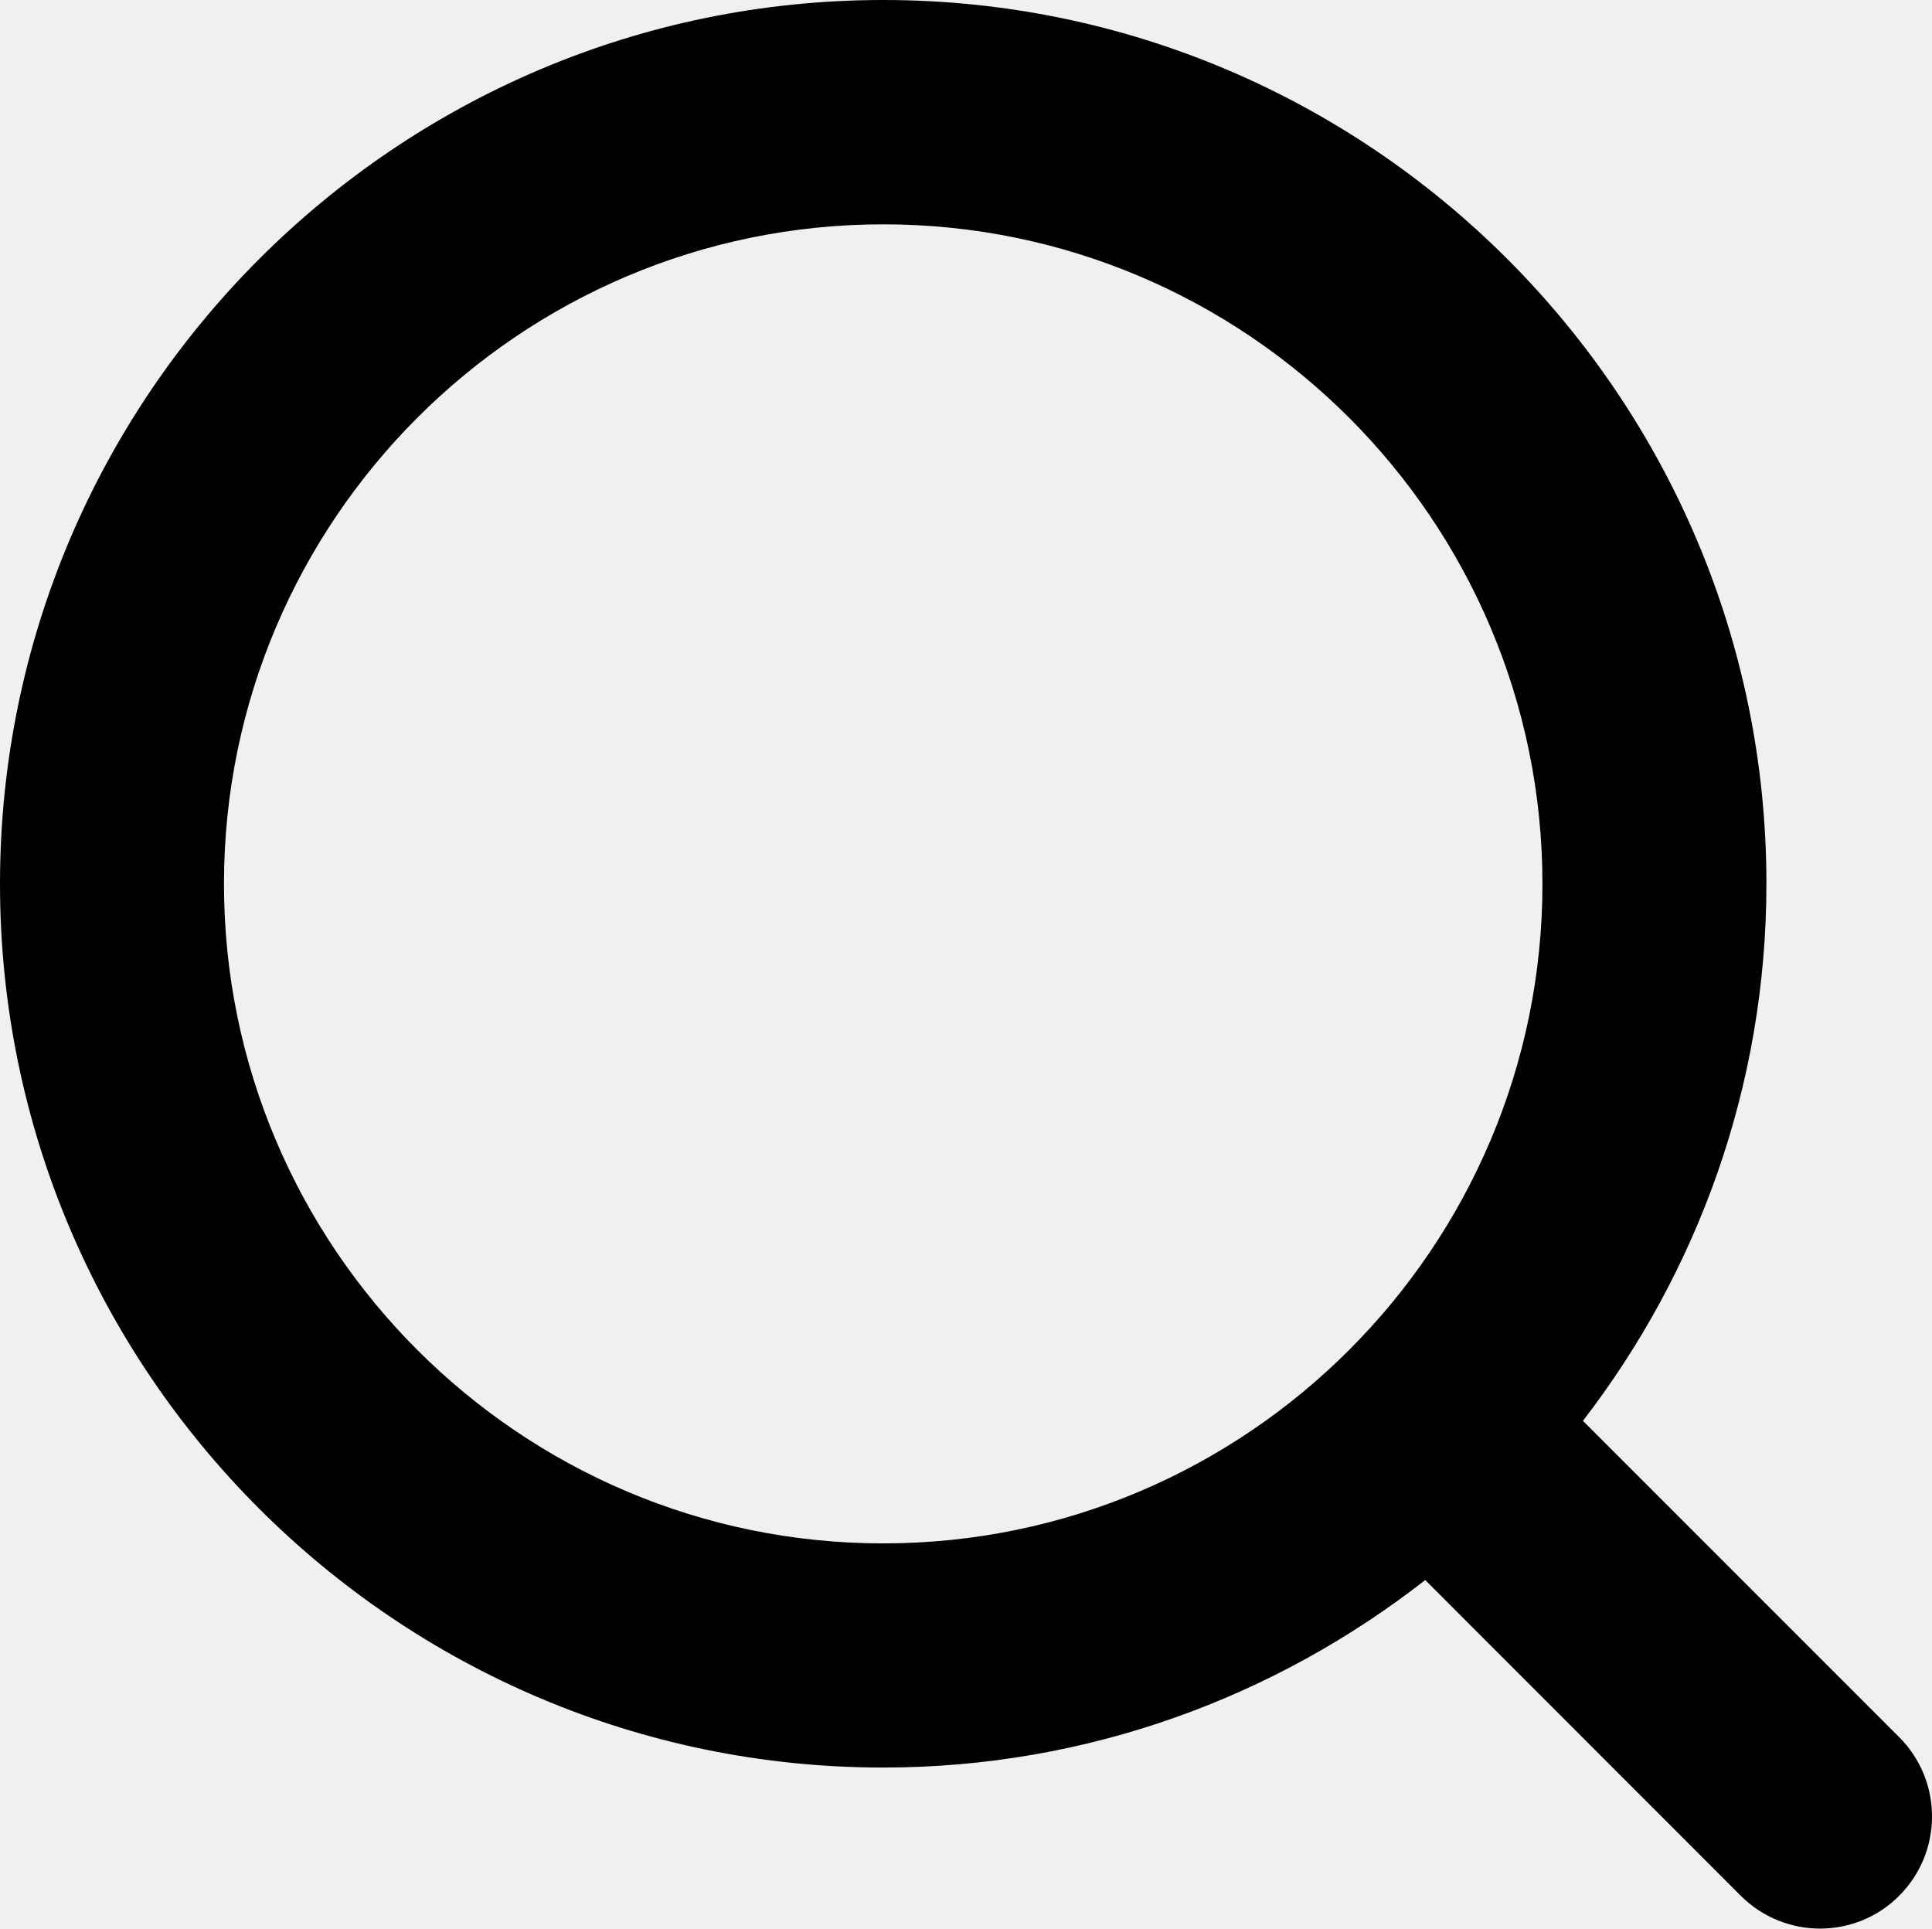
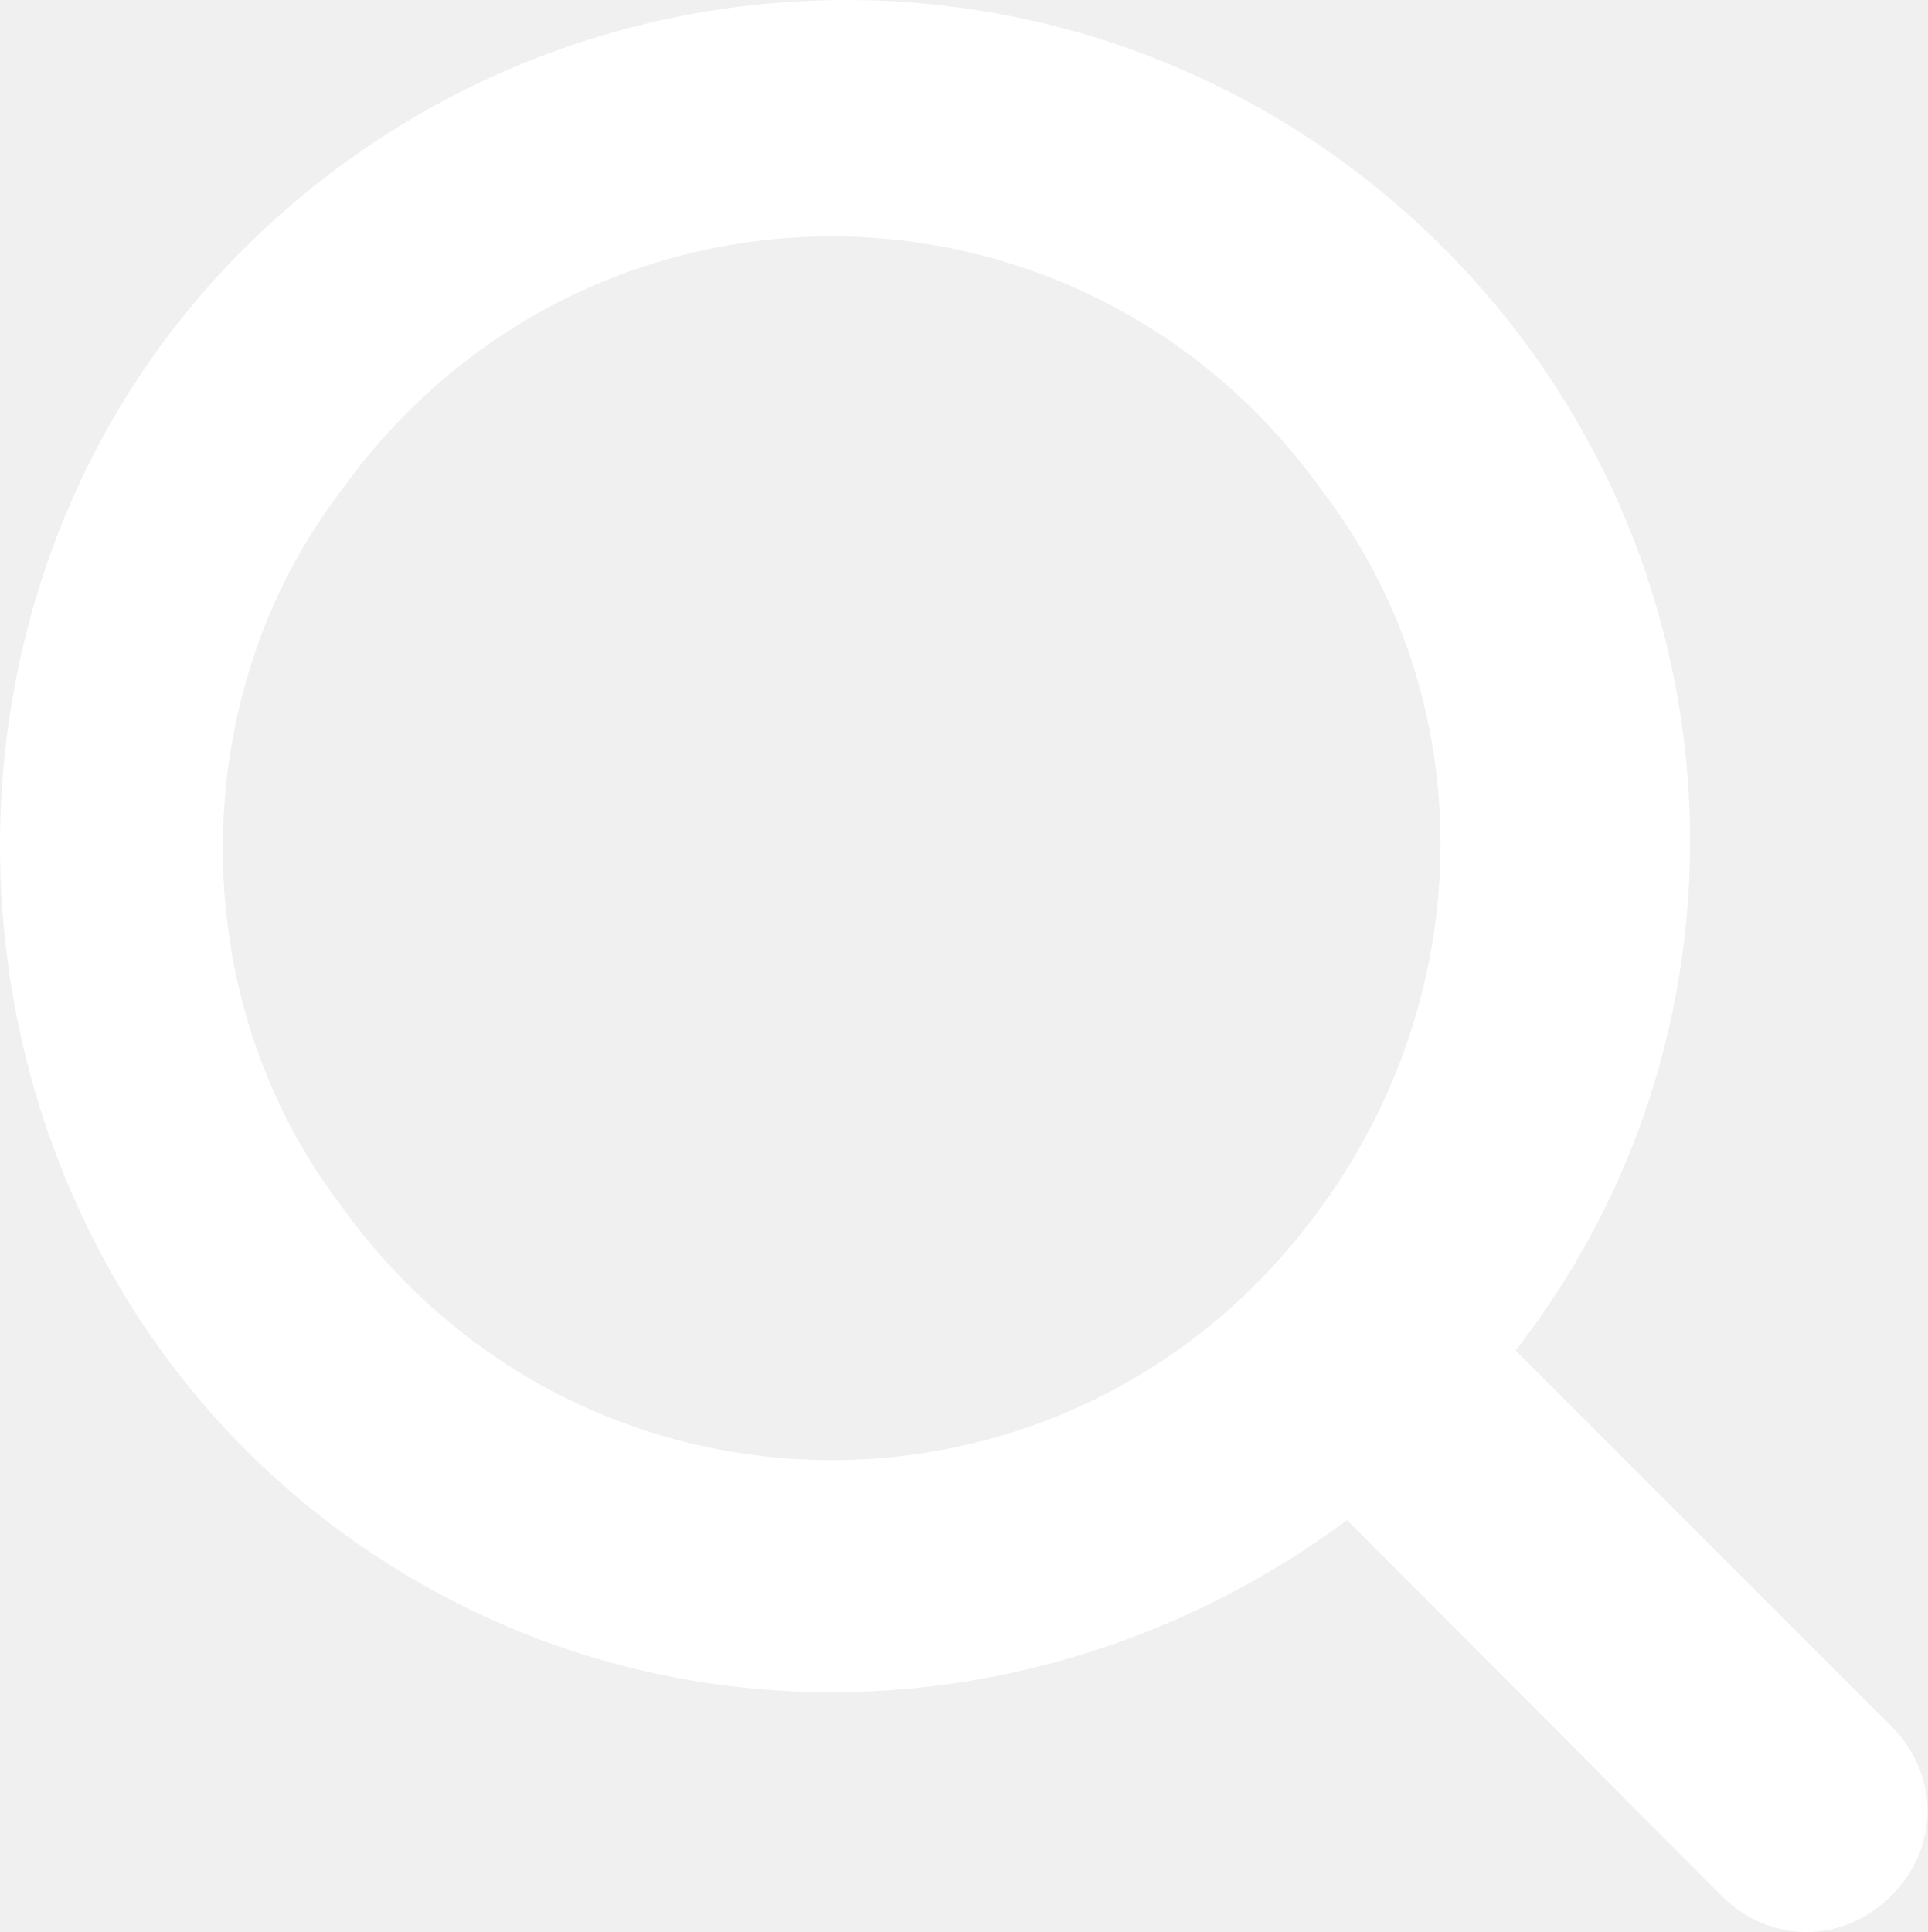
- <svg xmlns="http://www.w3.org/2000/svg" width="22.04" height="22" viewBox="0 0 22.04 22" fill="none">
-   <path id="path" d="M21.666 19.817L18.058 16.208C19.367 14.508 20.151 12.385 20.151 10.08C20.151 4.521 15.63 0 10.076 0C4.521 0 0 4.523 0 10.083C0 15.642 4.519 20.163 10.076 20.163C12.406 20.163 14.549 19.359 16.259 18.024L19.858 21.625C20.106 21.873 20.434 22 20.762 22C21.089 22 21.417 21.876 21.666 21.625C22.165 21.125 22.165 20.316 21.666 19.817ZM2.555 10.083C2.555 5.935 5.93 2.559 10.076 2.559C14.222 2.559 17.596 5.935 17.596 10.083C17.596 14.23 14.222 17.606 10.076 17.606C5.93 17.606 2.555 14.23 2.555 10.083Z" fill-rule="nonzero" fill="#000000" />
-   <defs />
+ <svg xmlns="http://www.w3.org/2000/svg" width="17.957" height="17.998" viewBox="0 0 17.957 17.998" fill="none">
+   <path id="分组 1" fill-rule="evenodd" style="fill:#FFFFFF" opacity="1" d="M17.62,17.661c-0.45,0.45 -1.13,0.45 -1.58,0l-3.49,-3.5c-3.05,2.26 -7.23,2.15 -10.05,-0.45c-3.16,-2.93 -3.38,-8.12 -0.34,-11.28c3.05,-3.16 8.13,-3.28 11.29,-0.12c2.82,2.83 3.04,7.23 0.67,10.27l3.5,3.5c0.45,0.45 0.45,1.13 0,1.58zM3.178,4.572c-1.47,1.92 -1.47,4.74 0,6.66c2.26,3.16 6.88,3.16 9.14,0c1.47,-2.03 1.47,-4.74 0,-6.66c-2.26,-3.16 -6.88,-3.16 -9.14,0z" />
</svg>
